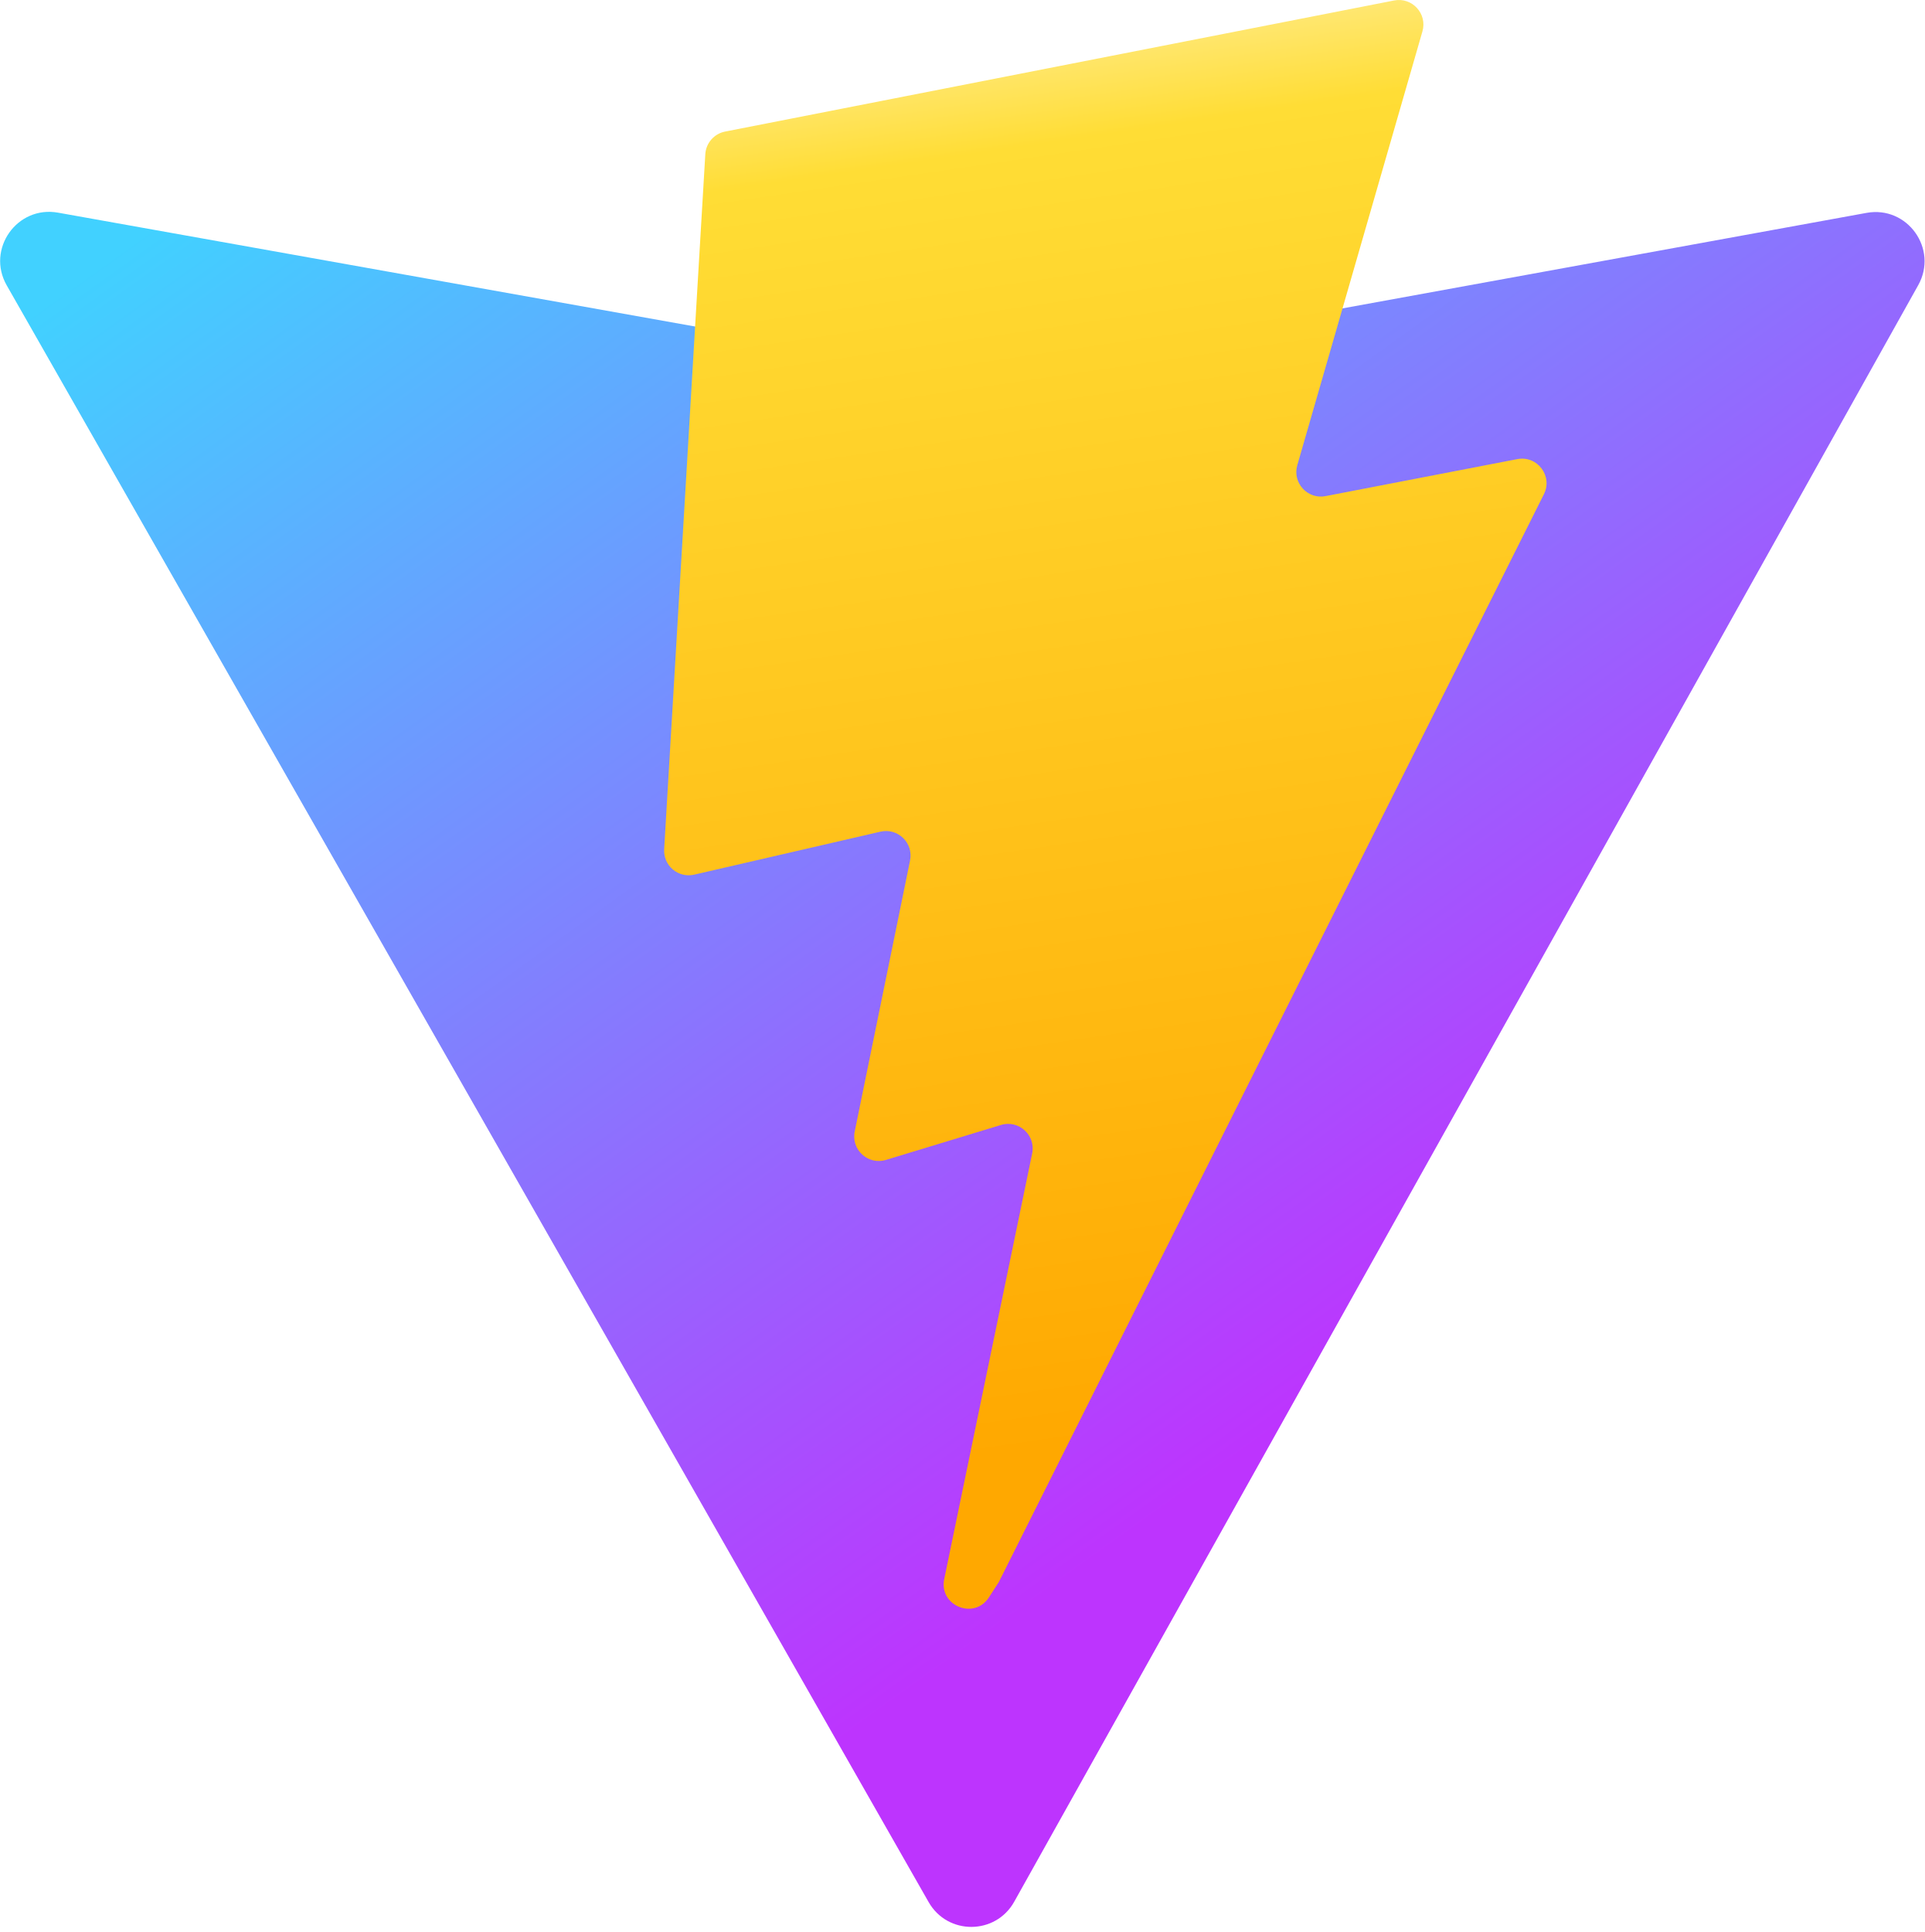
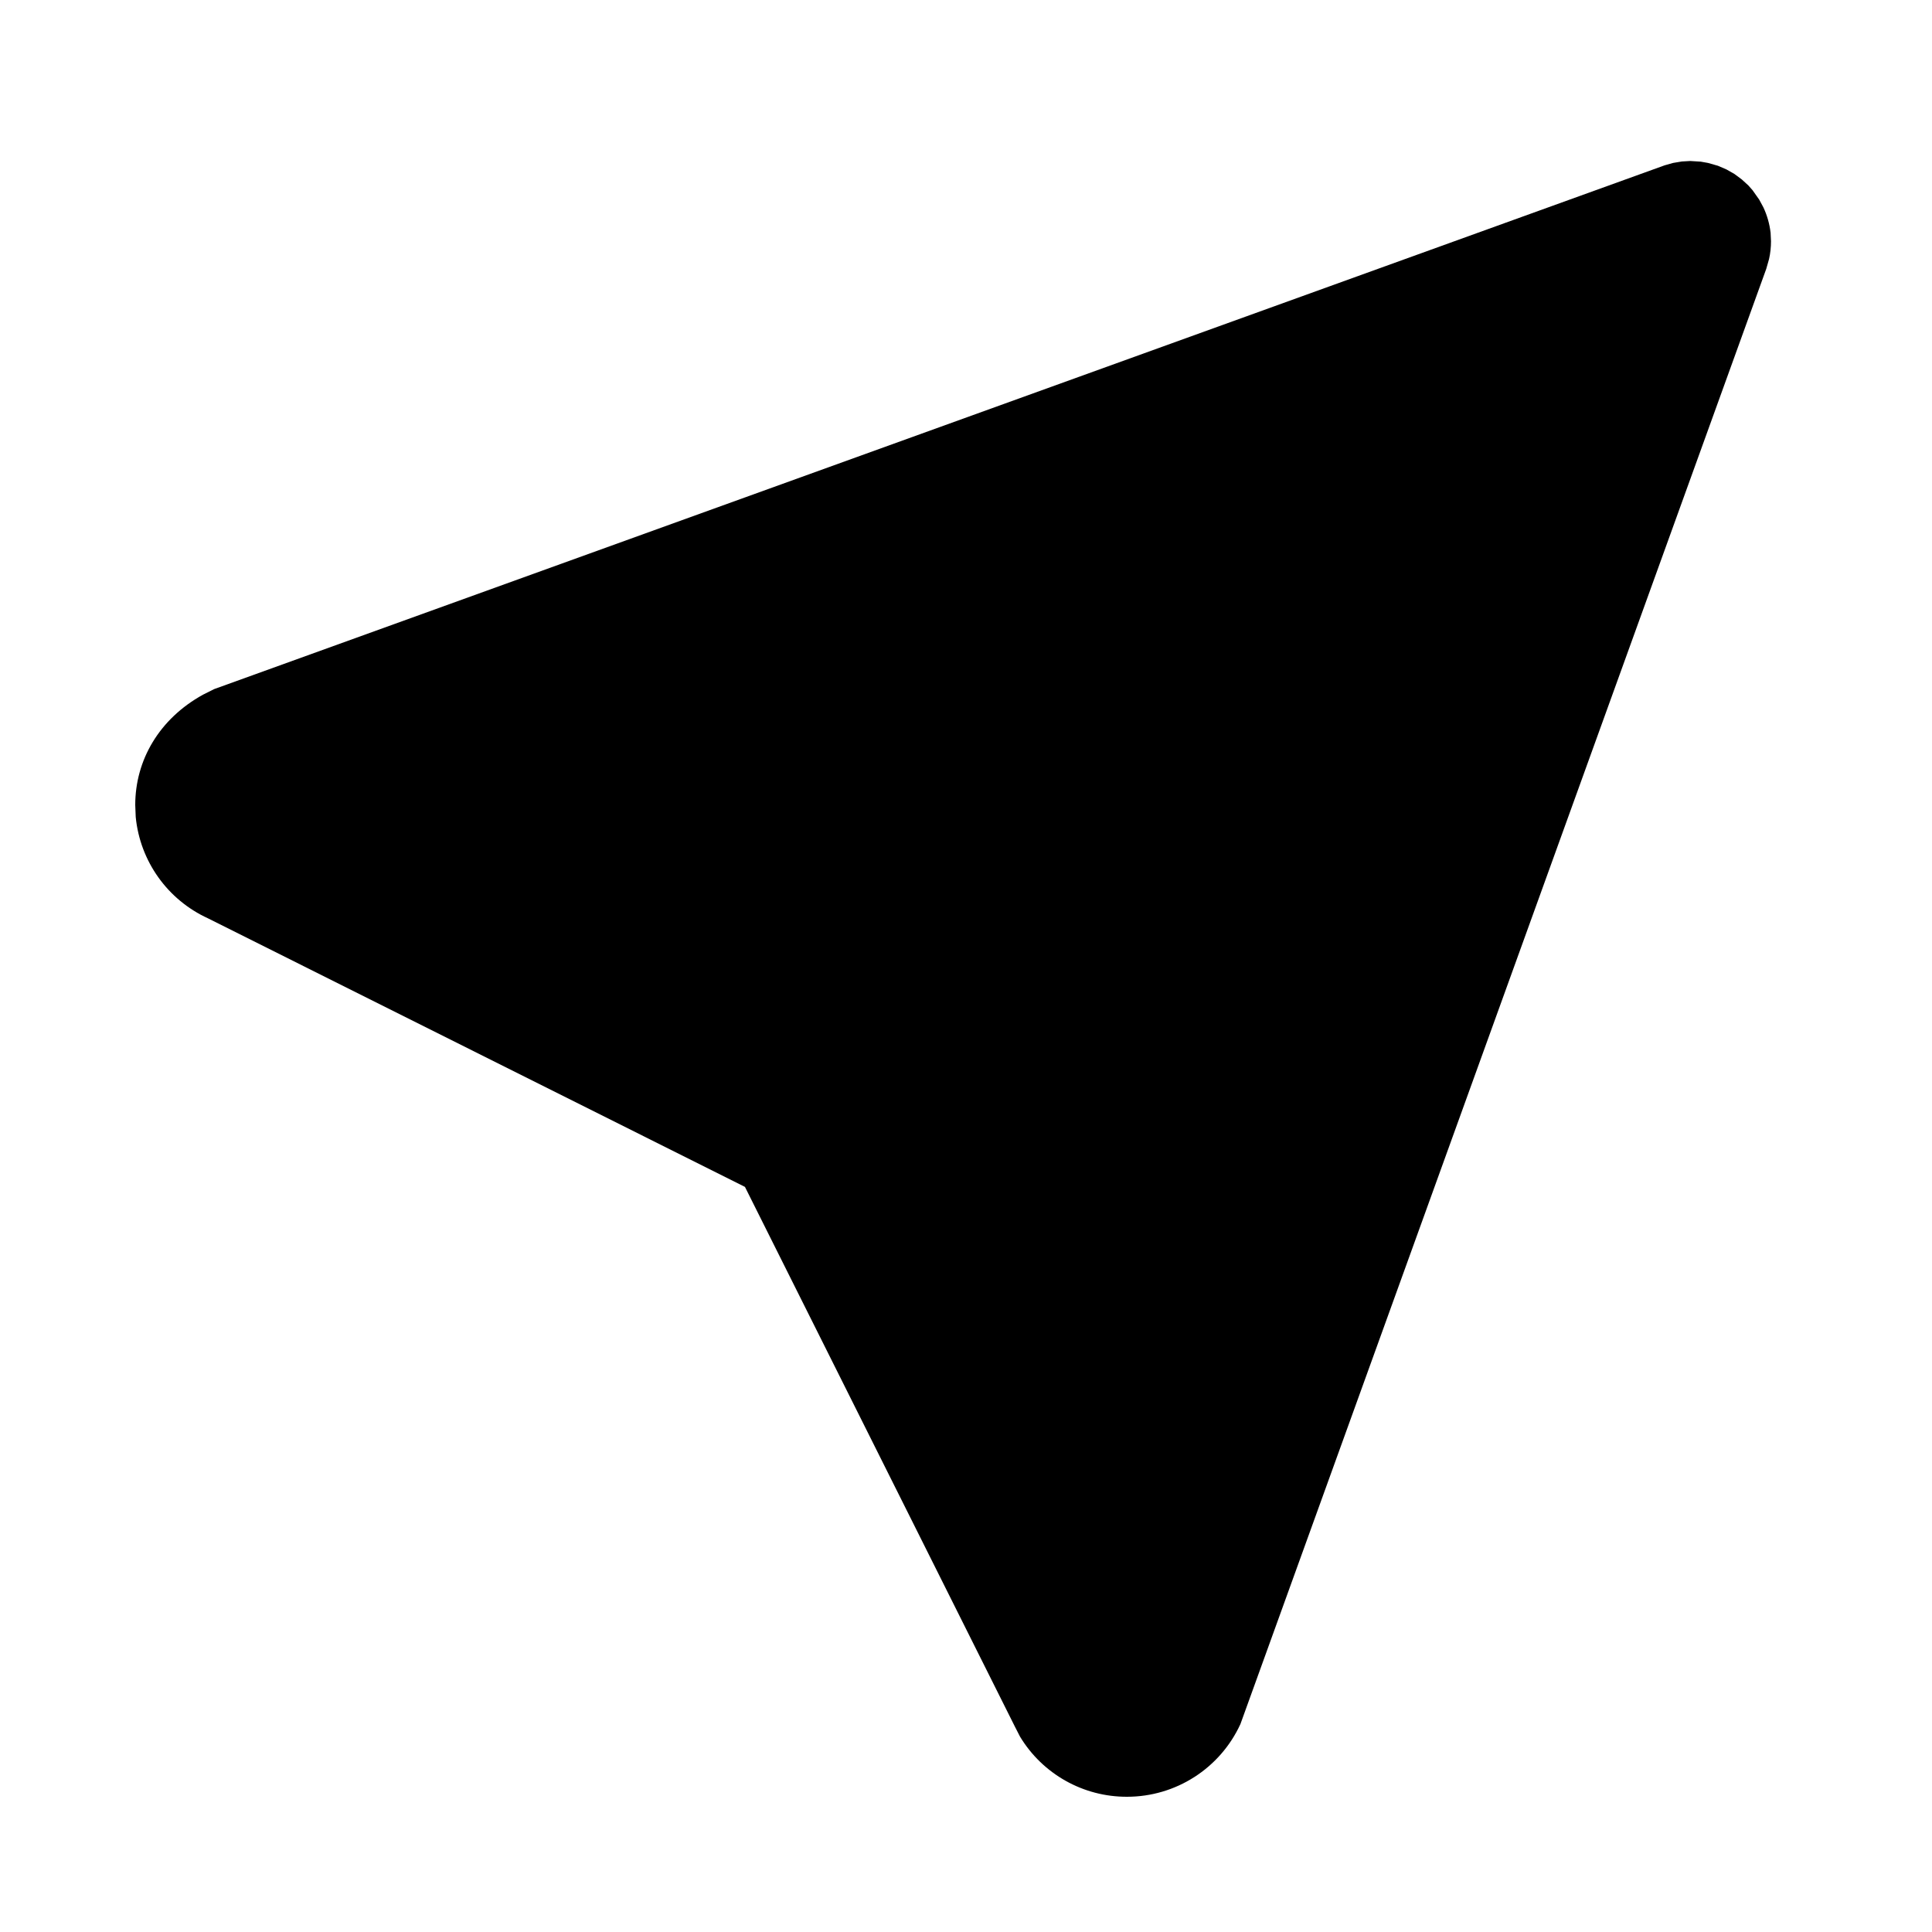
- <svg xmlns="http://www.w3.org/2000/svg" aria-hidden="true" role="img" class="iconify iconify--logos" width="31.88" height="32" preserveAspectRatio="xMidYMid meet" viewBox="0 0 256 257">
-   <defs>
-     <linearGradient id="IconifyId1813088fe1fbc01fb466" x1="-.828%" x2="57.636%" y1="7.652%" y2="78.411%">
-       <stop offset="0%" stop-color="#41D1FF" />
-       <stop offset="100%" stop-color="#BD34FE" />
-     </linearGradient>
-     <linearGradient id="IconifyId1813088fe1fbc01fb467" x1="43.376%" x2="50.316%" y1="2.242%" y2="89.03%">
-       <stop offset="0%" stop-color="#FFEA83" />
-       <stop offset="8.333%" stop-color="#FFDD35" />
-       <stop offset="100%" stop-color="#FFA800" />
-     </linearGradient>
-   </defs>
-   <path fill="url(#IconifyId1813088fe1fbc01fb466)" d="M255.153 37.938L134.897 252.976c-2.483 4.44-8.862 4.466-11.382.048L.875 37.958c-2.746-4.814 1.371-10.646 6.827-9.67l120.385 21.517a6.537 6.537 0 0 0 2.322-.004l117.867-21.483c5.438-.991 9.574 4.796 6.877 9.62Z" />
-   <path fill="url(#IconifyId1813088fe1fbc01fb467)" d="M185.432.063L96.44 17.501a3.268 3.268 0 0 0-2.634 3.014l-5.474 92.456a3.268 3.268 0 0 0 3.997 3.378l24.777-5.718c2.318-.535 4.413 1.507 3.936 3.838l-7.361 36.047c-.495 2.426 1.782 4.5 4.151 3.78l15.304-4.649c2.372-.72 4.652 1.36 4.15 3.788l-11.698 56.621c-.732 3.542 3.979 5.473 5.943 2.437l1.313-2.028l72.516-144.72c1.215-2.423-.88-5.186-3.54-4.672l-25.505 4.922c-2.396.462-4.435-1.77-3.759-4.114l16.646-57.705c.677-2.35-1.37-4.583-3.769-4.113Z" />
+ <svg xmlns="http://www.w3.org/2000/svg" width="24" height="24" viewBox="0 0 24 24" fill="currentColor" class="icon icon-tabler icons-tabler-filled icon-tabler-location">
+   <path stroke="none" d="M0 0h24v24H0z" fill="none" />
+   <path d="M20.891 2.006l.106 -.006l.13 .008l.09 .016l.123 .035l.107 .046l.1 .057l.09 .067l.082 .075l.052 .059l.082 .116l.052 .096c.047 .1 .077 .206 .09 .316l.005 .106c0 .075 -.008 .149 -.024 .22l-.035 .123l-6.532 18.077a1.55 1.55 0 0 1 -1.409 .903a1.547 1.547 0 0 1 -1.329 -.747l-.065 -.127l-3.352 -6.702l-6.67 -3.336a1.55 1.55 0 0 1 -.898 -1.259l-.006 -.149c0 -.56 .301 -1.072 .841 -1.37l.14 -.07l18.017 -6.506l.106 -.03l.108 -.018z" />
</svg>
